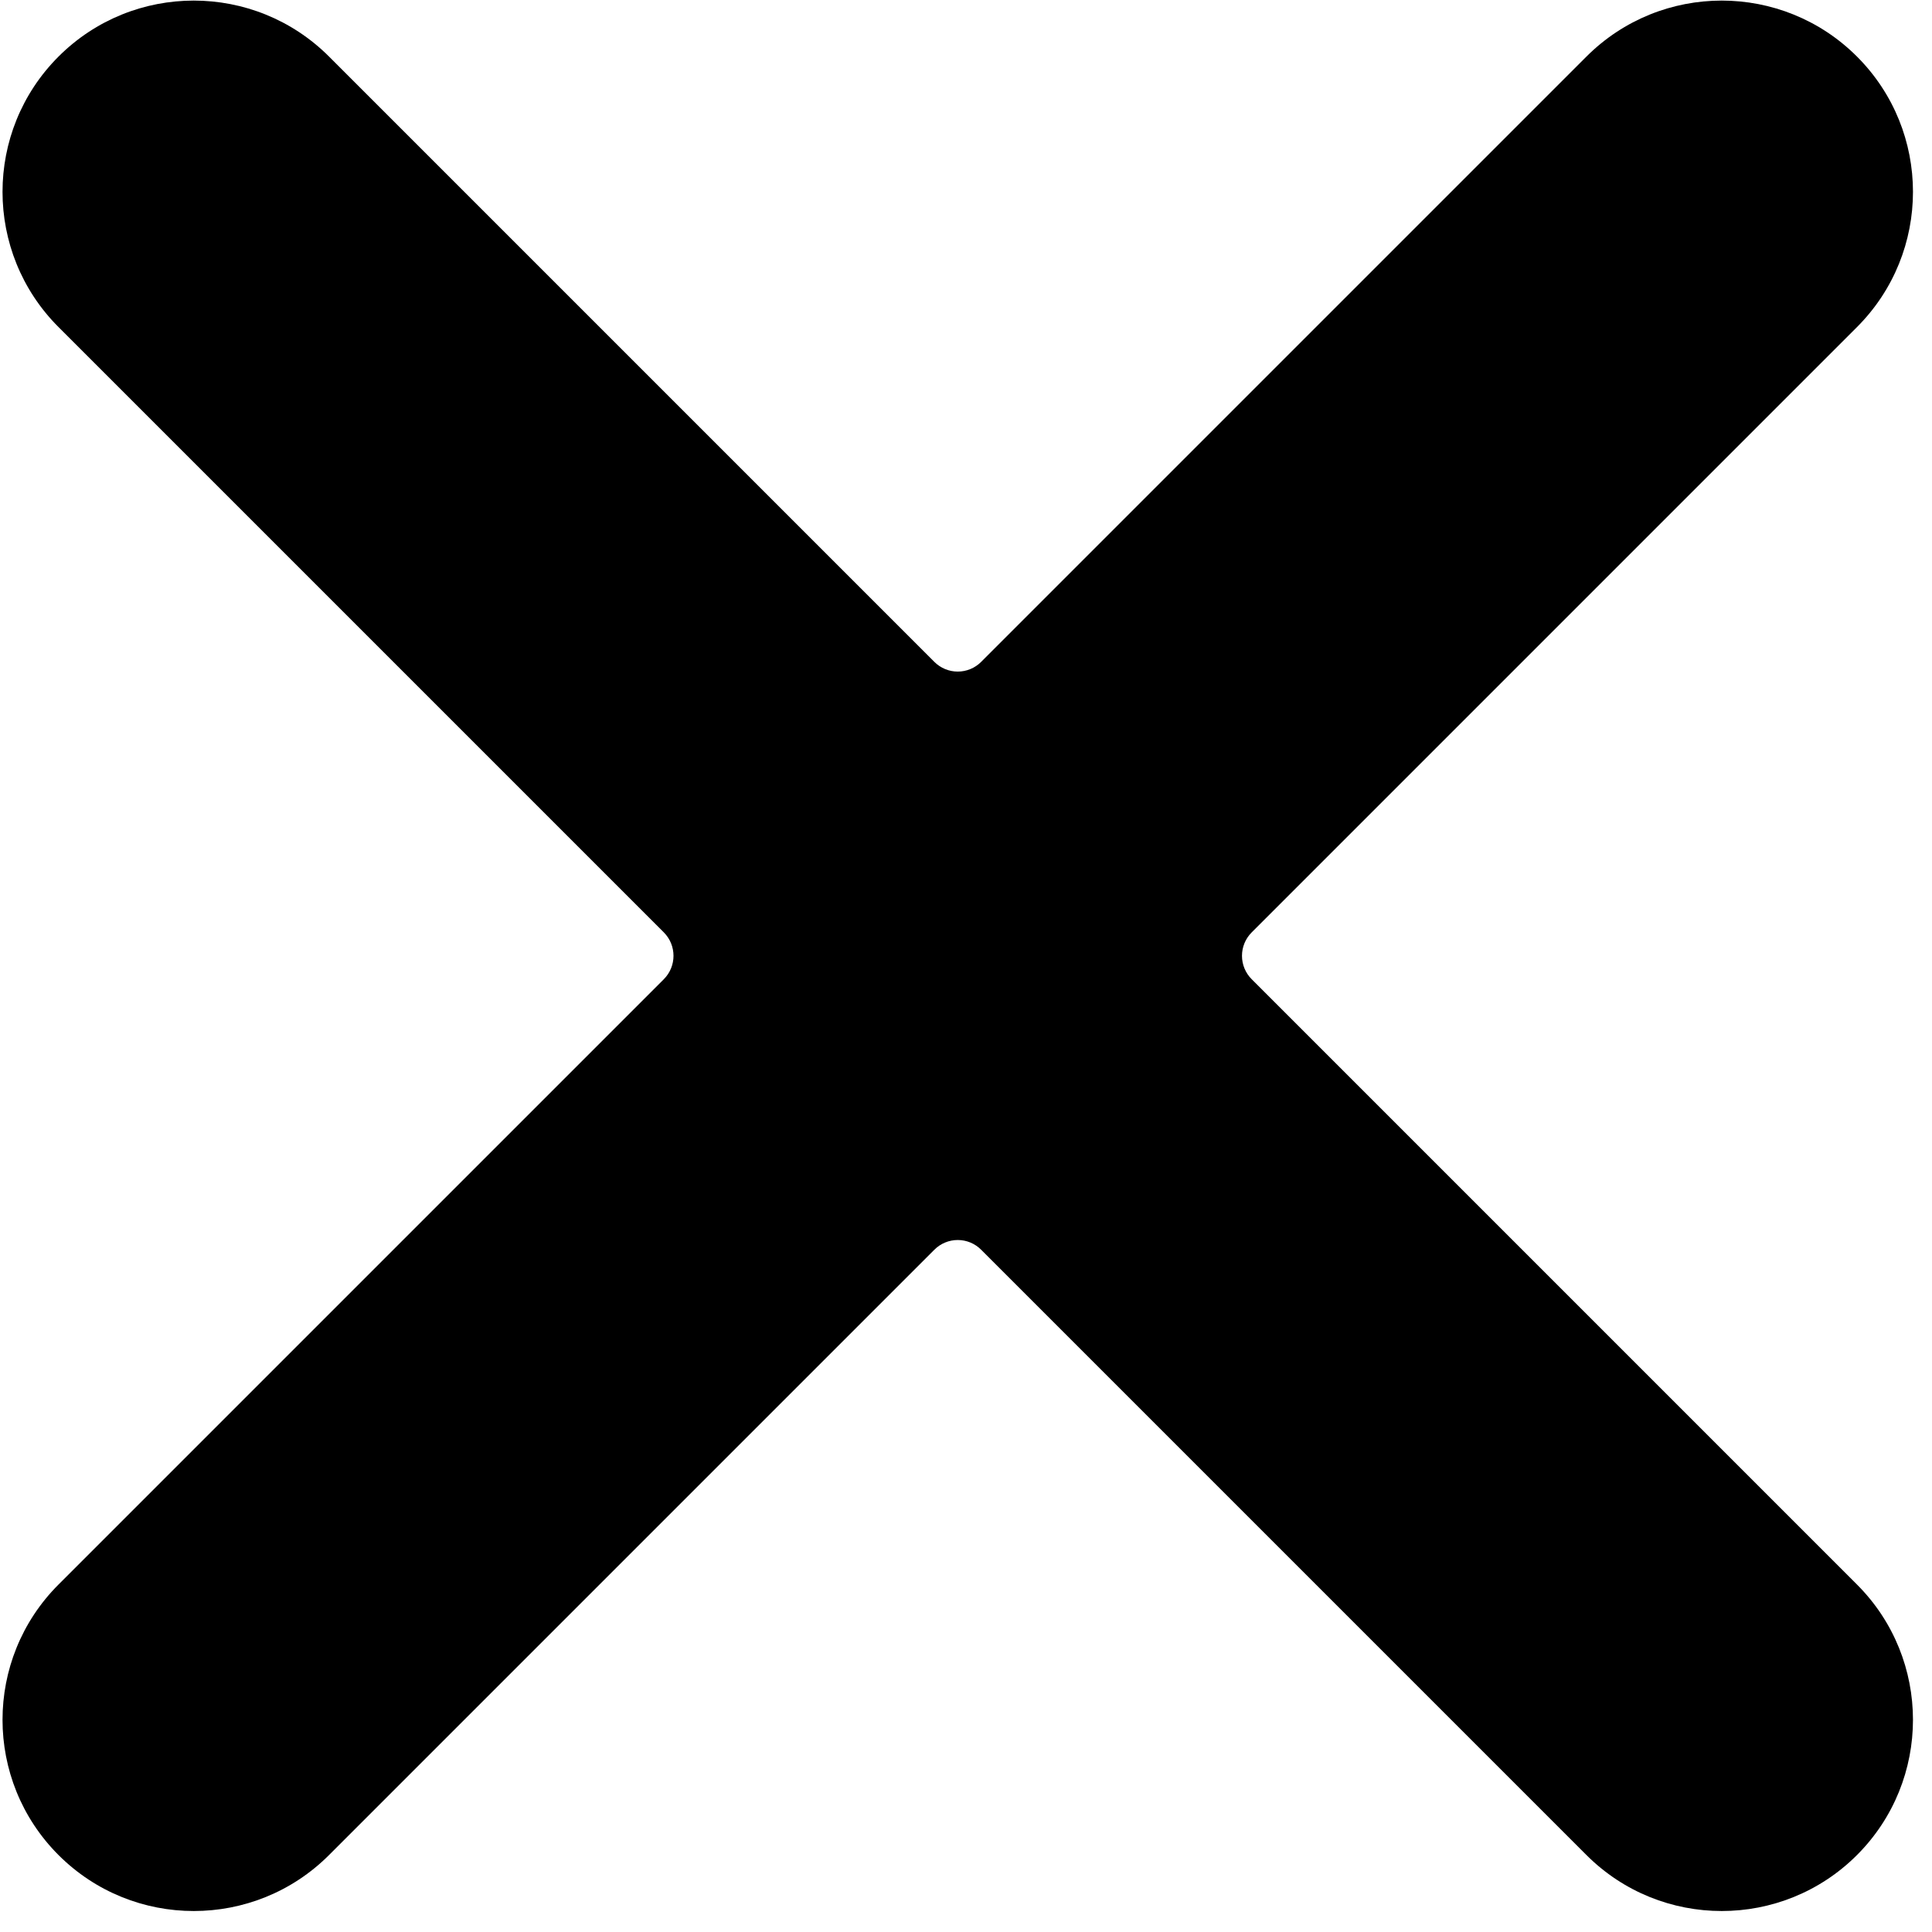
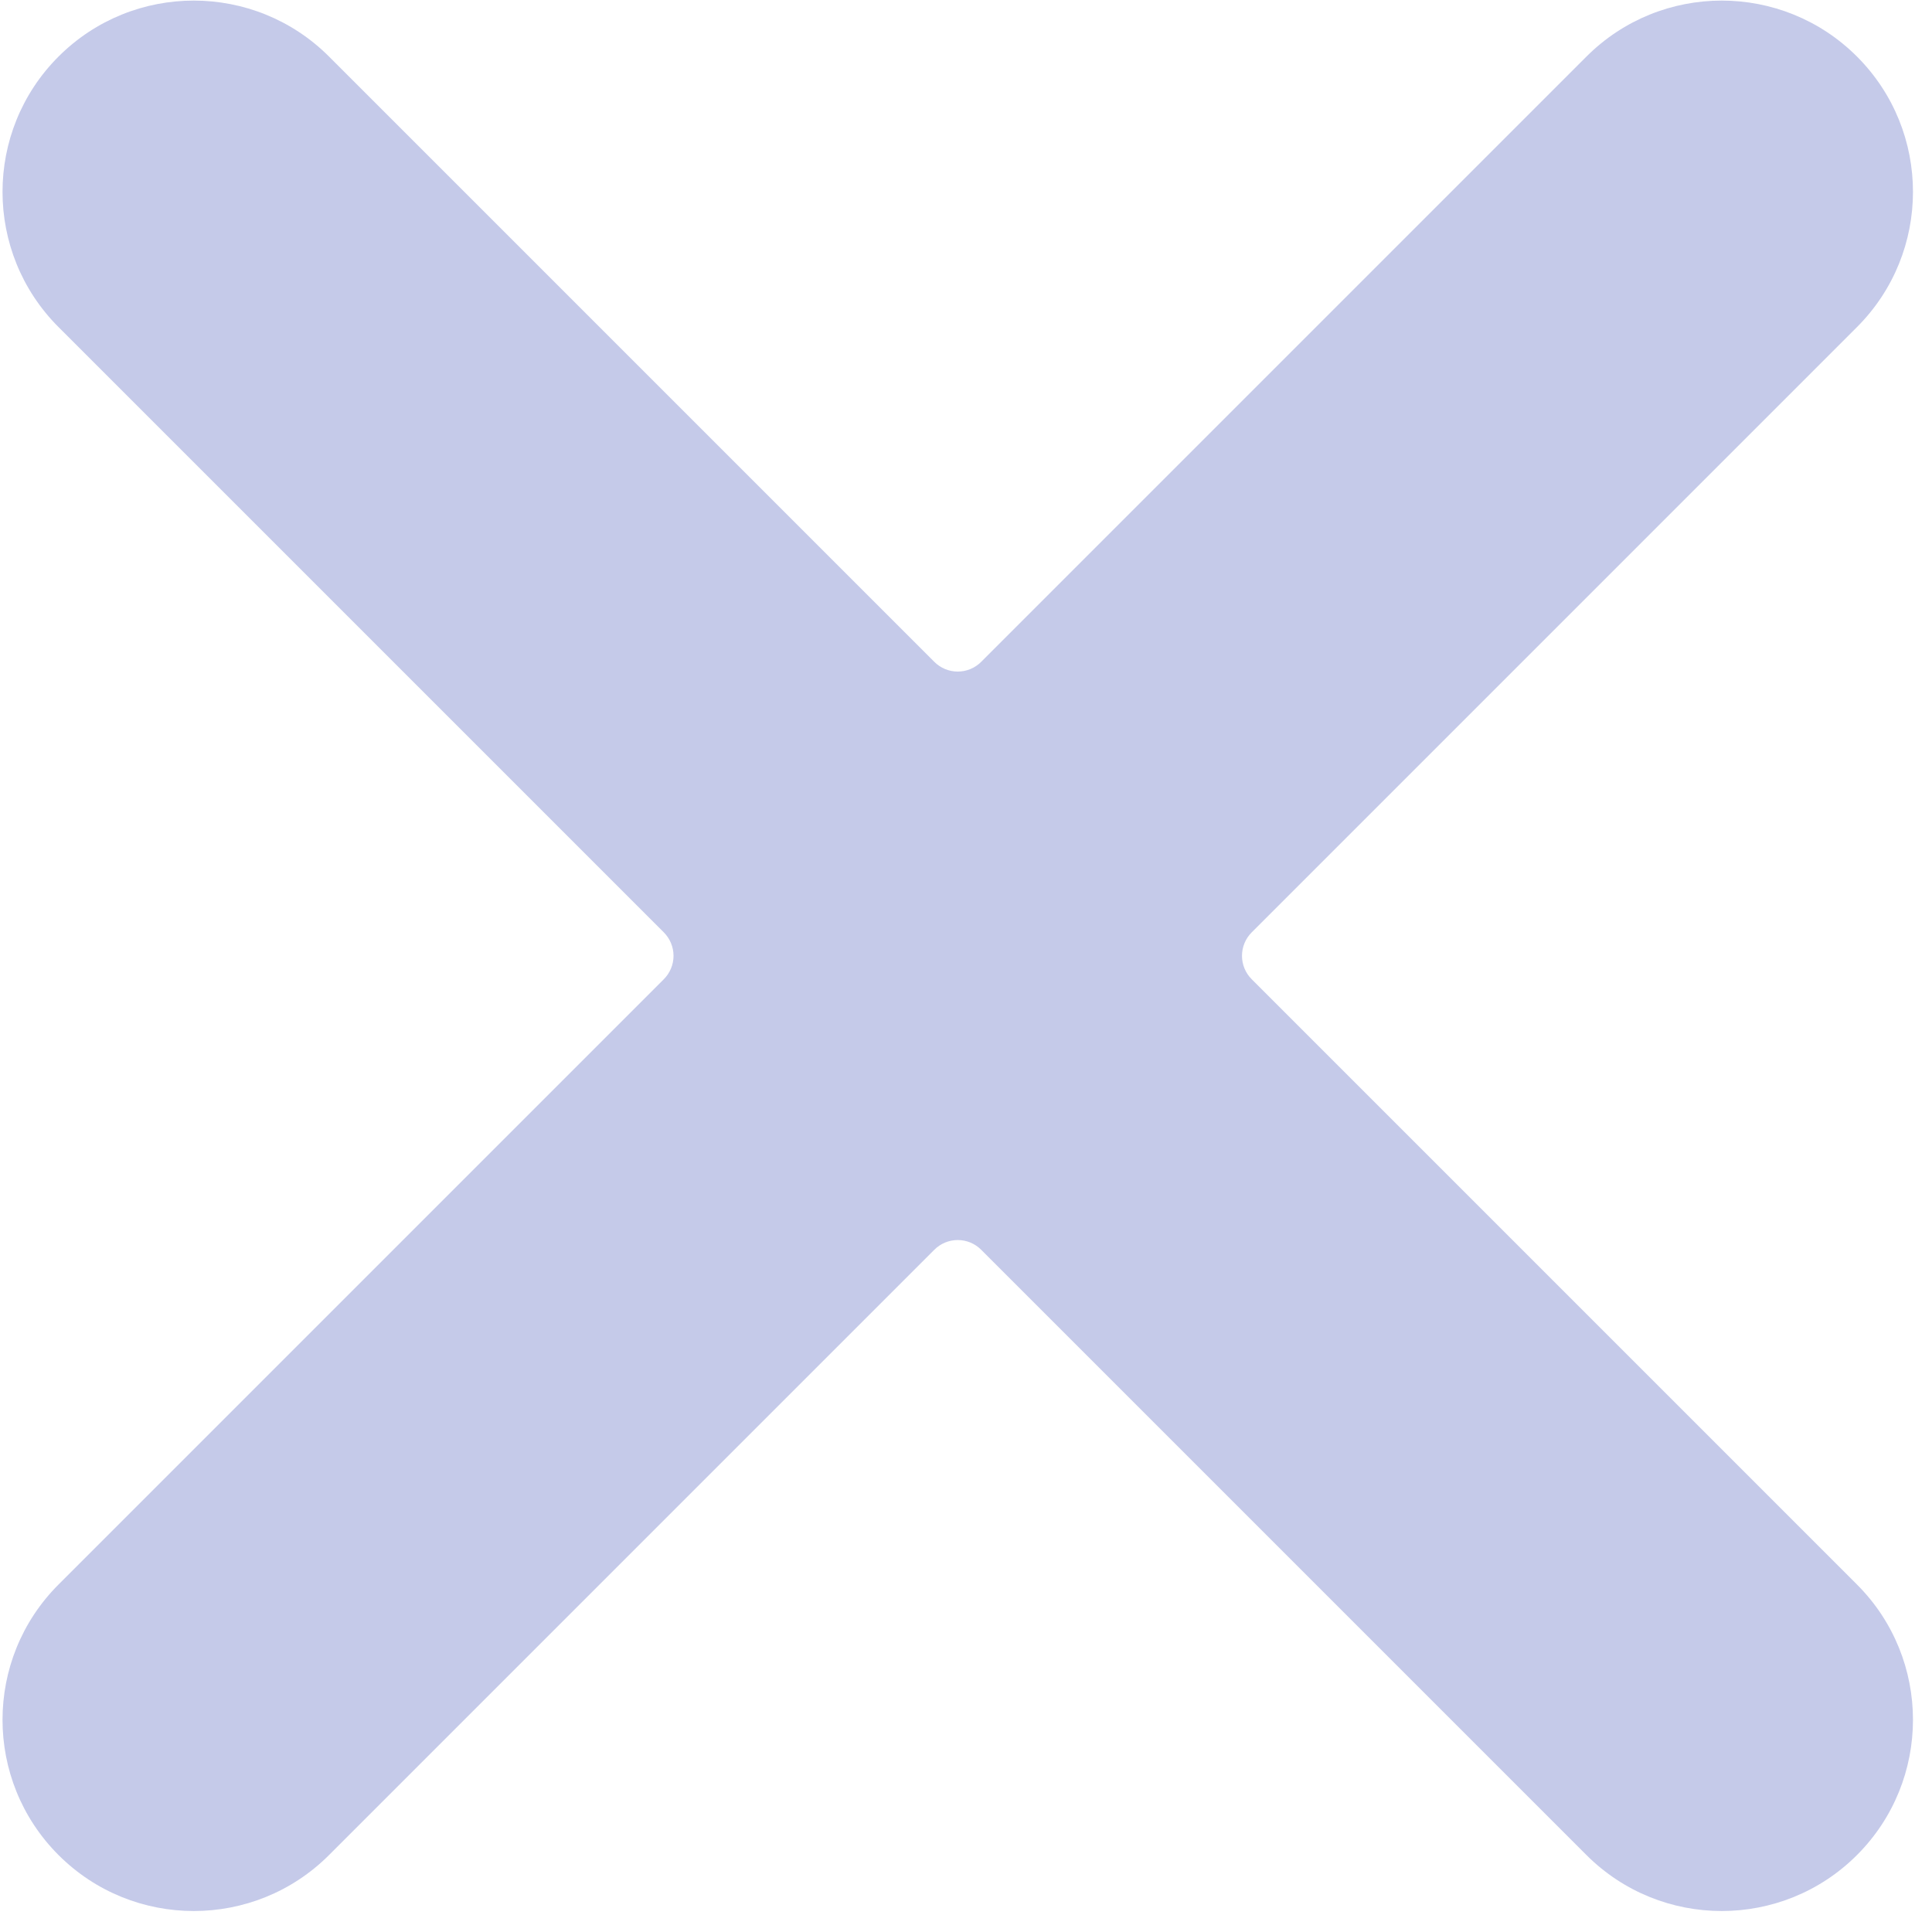
- <svg xmlns="http://www.w3.org/2000/svg" fill-rule="evenodd" stroke-linejoin="round" stroke-miterlimit="2" clip-rule="evenodd" viewBox="0 0 101 101">
-   <path d="M48.845 34.601a1.728 1.728 0 0 0 2.447 0L82.936 2.957c3.903-3.902 10.24-3.902 14.142 0 3.903 3.903 3.903 10.24 0 14.142L65.435 48.743a1.73 1.73 0 0 0 0 2.448l31.643 31.644c3.903 3.902 3.903 10.239 0 14.142-3.902 3.902-10.239 3.902-14.142 0L51.292 65.333a1.726 1.726 0 0 0-2.447 0L17.201 96.977c-3.903 3.902-10.24 3.902-14.142 0-3.903-3.903-3.903-10.24 0-14.142l31.644-31.644a1.734 1.734 0 0 0 0-2.448L3.059 17.099c-3.903-3.902-3.903-10.239 0-14.142 3.902-3.902 10.239-3.902 14.142 0l31.644 31.644z" />
+ <svg xmlns="http://www.w3.org/2000/svg" width="100%" height="100%" viewBox="0 0 101 101" version="1.1" xml:space="preserve" style="fill-rule:evenodd;clip-rule:evenodd;stroke-linejoin:round;stroke-miterlimit:2;">
+   <path id="close" d="M48.845,34.601c0.324,0.325 0.765,0.507 1.224,0.507c0.459,0 0.899,-0.182 1.223,-0.507c5.959,-5.958 31.644,-31.644 31.644,-31.644c3.903,-3.902 10.24,-3.902 14.142,0c3.903,3.903 3.903,10.24 0,14.142c0,0 -25.685,25.686 -31.643,31.644c-0.325,0.325 -0.507,0.765 -0.507,1.224c0,0.459 0.182,0.899 0.507,1.224c5.958,5.958 31.643,31.644 31.643,31.644c3.903,3.902 3.903,10.239 0,14.142c-3.902,3.902 -10.239,3.902 -14.142,0c0,0 -25.685,-25.686 -31.644,-31.644c-0.324,-0.325 -0.764,-0.507 -1.223,-0.507c-0.459,0 -0.9,0.182 -1.224,0.507c-5.958,5.958 -31.644,31.644 -31.644,31.644c-3.903,3.902 -10.24,3.902 -14.142,0c-3.903,-3.903 -3.903,-10.24 0,-14.142c0,0 25.685,-25.686 31.644,-31.644c0.324,-0.325 0.507,-0.765 0.507,-1.224c0,-0.459 -0.183,-0.899 -0.507,-1.224c-5.959,-5.958 -31.644,-31.644 -31.644,-31.644c-3.903,-3.902 -3.903,-10.239 0,-14.142c3.902,-3.902 10.239,-3.902 14.142,0c0,0 25.686,25.686 31.644,31.644Z" style="fill:#c5cae9;" />
</svg>
